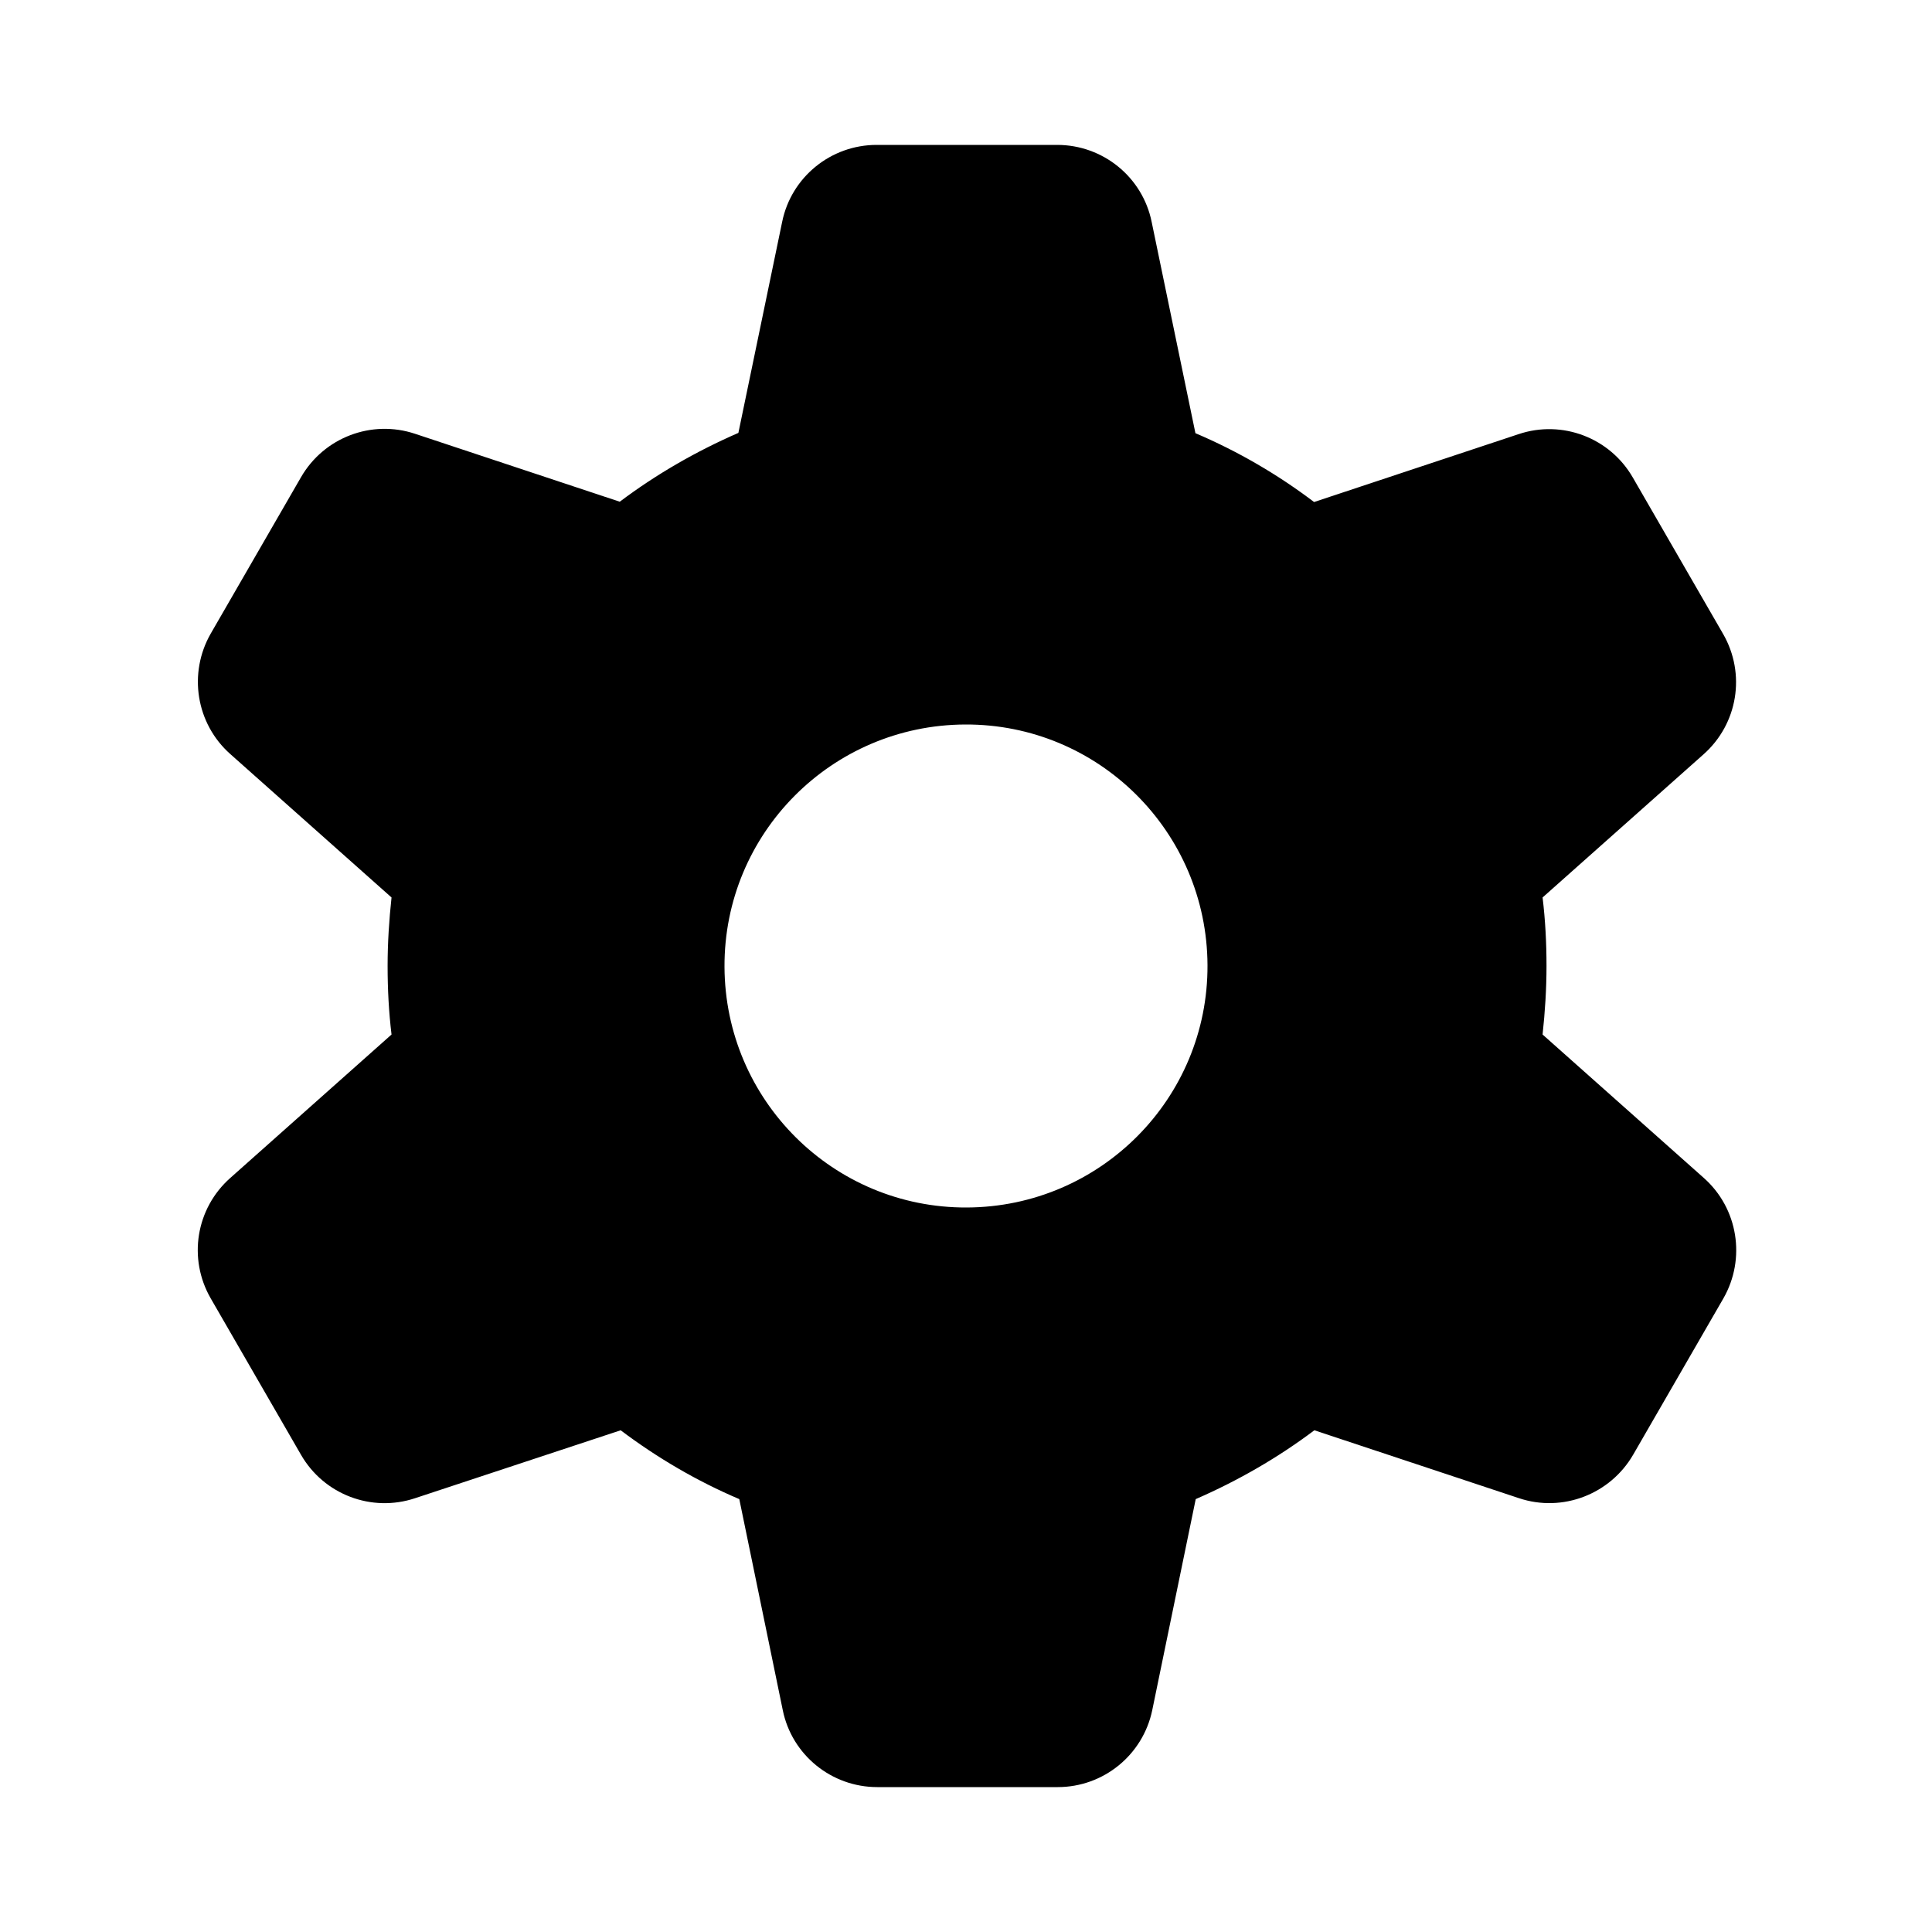
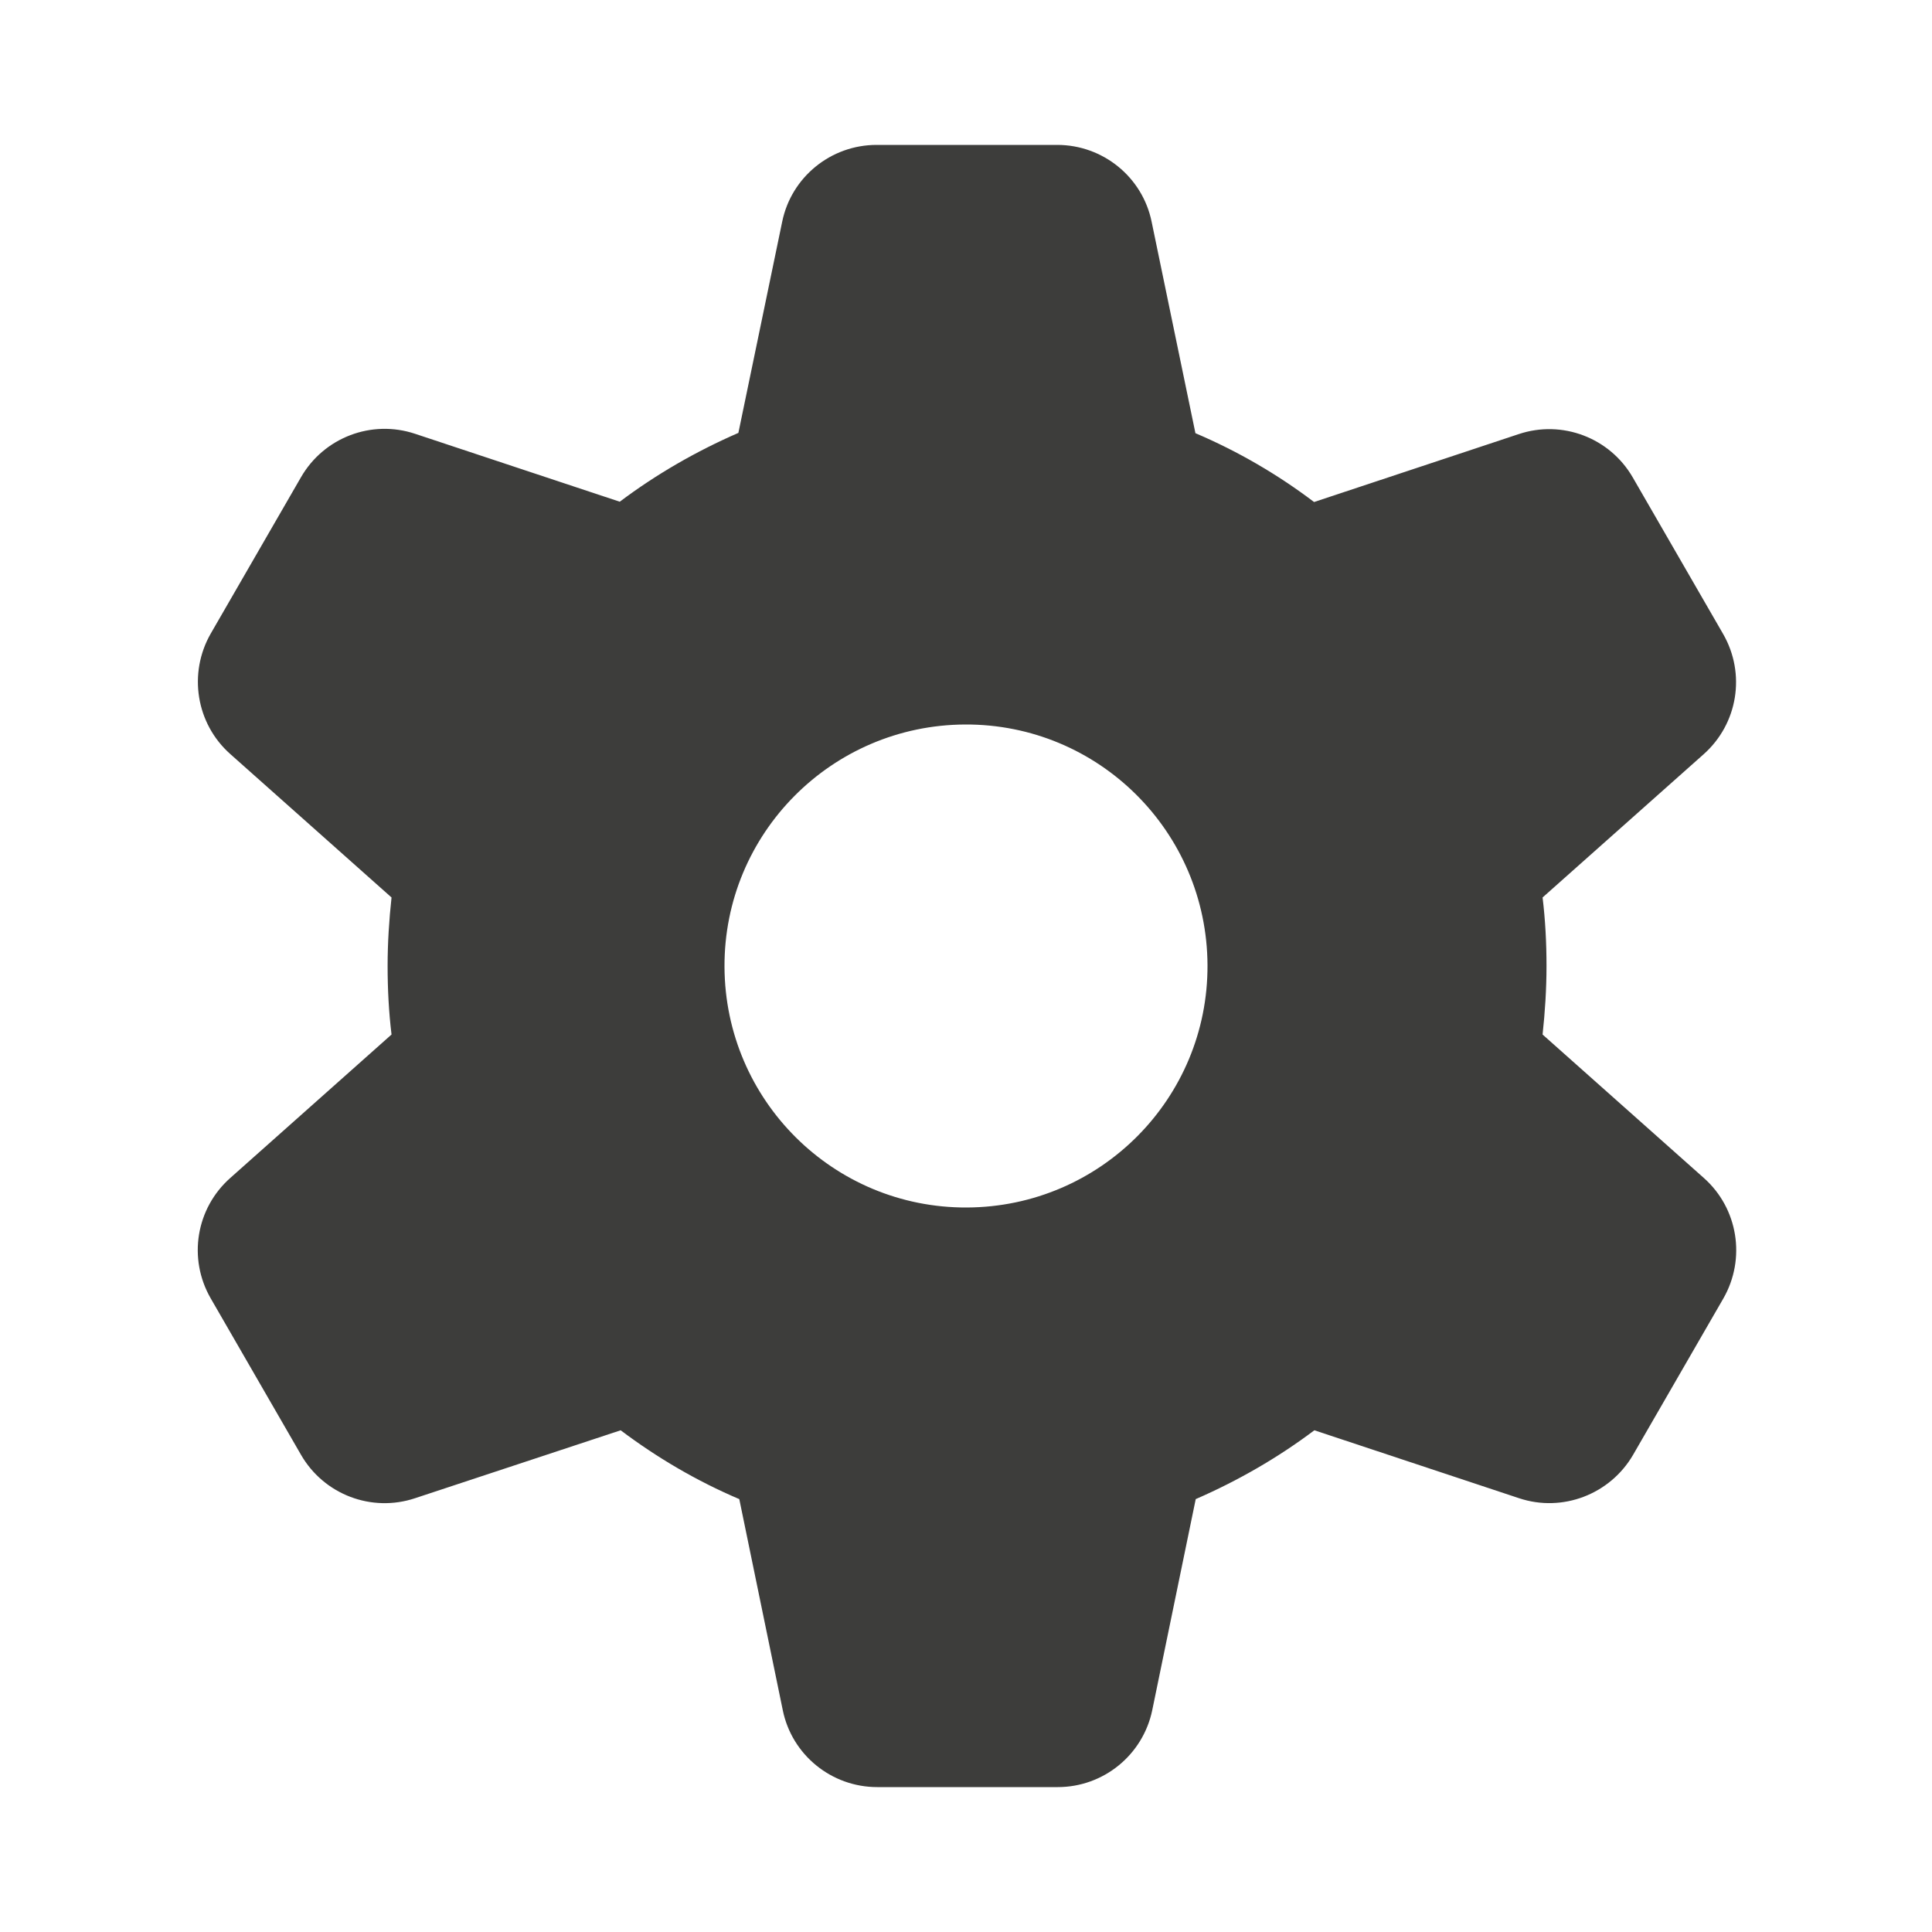
<svg xmlns="http://www.w3.org/2000/svg" viewBox="0 0 640 640">
-   <path d="M259.1 73.5C262.1 58.7 275.2 48 290.4 48L350.2 48C365.4 48 378.5 58.7 381.5 73.5L396 143.5C410.1 149.5 423.3 157.2 435.3 166.3L503.1 143.8C517.5 139 533.3 145 540.9 158.2L570.8 210C578.4 223.2 575.7 239.8 564.3 249.9L511 297.3C511.9 304.7 512.3 312.3 512.3 320C512.3 327.7 511.8 335.3 511 342.7L564.4 390.2C575.8 400.3 578.4 417 570.9 430.1L541 481.9C533.4 495 517.6 501.1 503.2 496.3L435.4 473.8C423.3 482.9 410.1 490.5 396.1 496.6L381.7 566.5C378.6 581.4 365.5 592 350.4 592L290.6 592C275.4 592 262.3 581.3 259.3 566.5L244.9 496.6C230.8 490.6 217.7 482.9 205.6 473.8L137.5 496.3C123.1 501.1 107.3 495.1 99.7 481.9L69.8 430.1C62.2 416.9 64.9 400.3 76.3 390.2L129.7 342.7C128.8 335.3 128.4 327.7 128.4 320C128.4 312.3 128.9 304.7 129.7 297.3L76.3 249.8C64.9 239.7 62.3 223 69.8 209.9L99.7 158.1C107.3 144.9 123.1 138.9 137.5 143.7L205.3 166.2C217.4 157.1 230.6 149.5 244.6 143.4L259.1 73.5zM320.3 400C364.5 399.8 400.2 363.9 400 319.7C399.8 275.5 363.9 239.8 319.7 240C275.5 240.2 239.8 276.1 240 320.3C240.2 364.5 276.1 400.2 320.3 400z" />
+   <path fill="#3d3d3b" d="M259.1 73.5C262.1 58.7 275.2 48 290.4 48L350.2 48C365.4 48 378.5 58.7 381.5 73.5L396 143.5C410.1 149.5 423.3 157.2 435.3 166.3L503.1 143.8C517.5 139 533.3 145 540.9 158.2L570.8 210C578.4 223.2 575.7 239.8 564.3 249.9L511 297.3C511.9 304.7 512.3 312.3 512.3 320C512.3 327.7 511.8 335.3 511 342.7L564.4 390.2C575.8 400.3 578.4 417 570.9 430.1L541 481.9C533.4 495 517.6 501.1 503.2 496.3L435.4 473.8C423.3 482.9 410.1 490.5 396.1 496.6L381.7 566.5C378.6 581.4 365.5 592 350.4 592L290.6 592C275.4 592 262.3 581.3 259.3 566.5L244.9 496.6C230.8 490.6 217.7 482.9 205.6 473.8L137.5 496.3C123.1 501.1 107.3 495.1 99.7 481.9L69.8 430.1C62.2 416.9 64.9 400.3 76.3 390.2L129.7 342.7C128.8 335.3 128.4 327.7 128.4 320C128.4 312.3 128.9 304.7 129.7 297.3L76.3 249.8C64.9 239.7 62.3 223 69.8 209.9L99.7 158.1C107.3 144.9 123.1 138.9 137.5 143.7L205.3 166.2C217.4 157.1 230.6 149.5 244.6 143.4L259.1 73.5zM320.3 400C364.5 399.8 400.2 363.9 400 319.7C399.8 275.5 363.9 239.8 319.7 240C275.5 240.2 239.8 276.1 240 320.3C240.2 364.5 276.1 400.2 320.3 400z" />
</svg>
